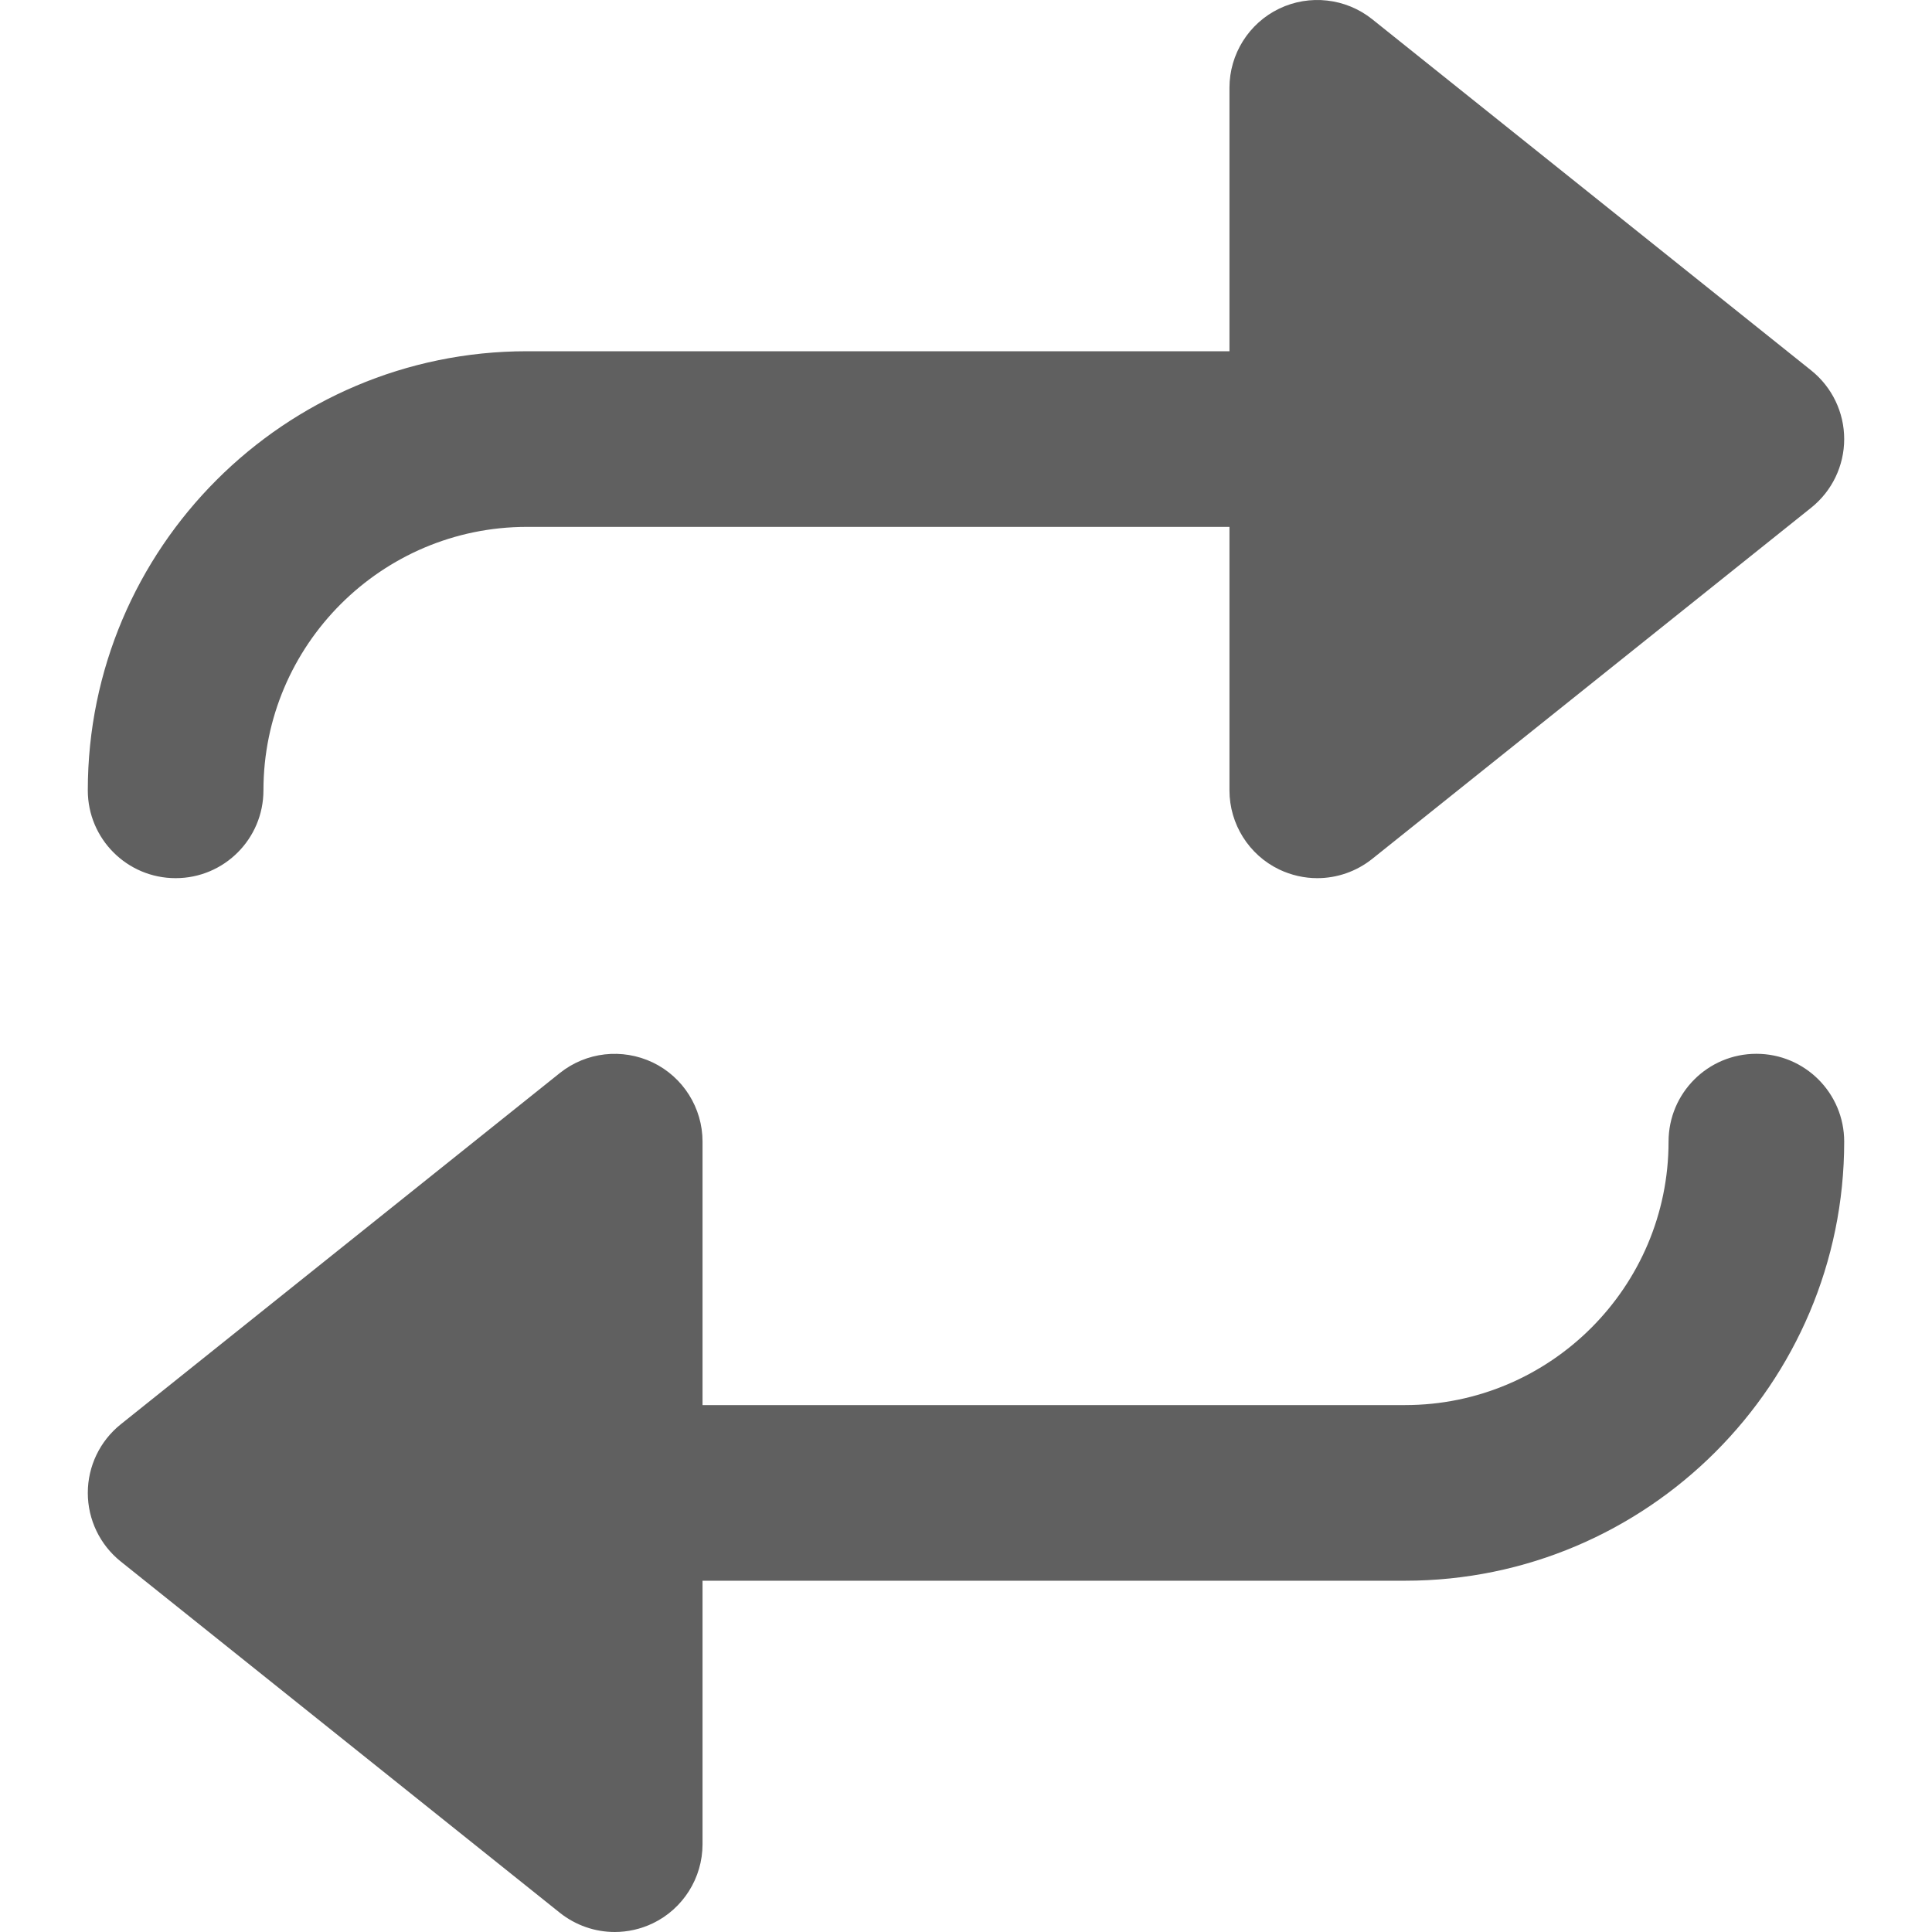
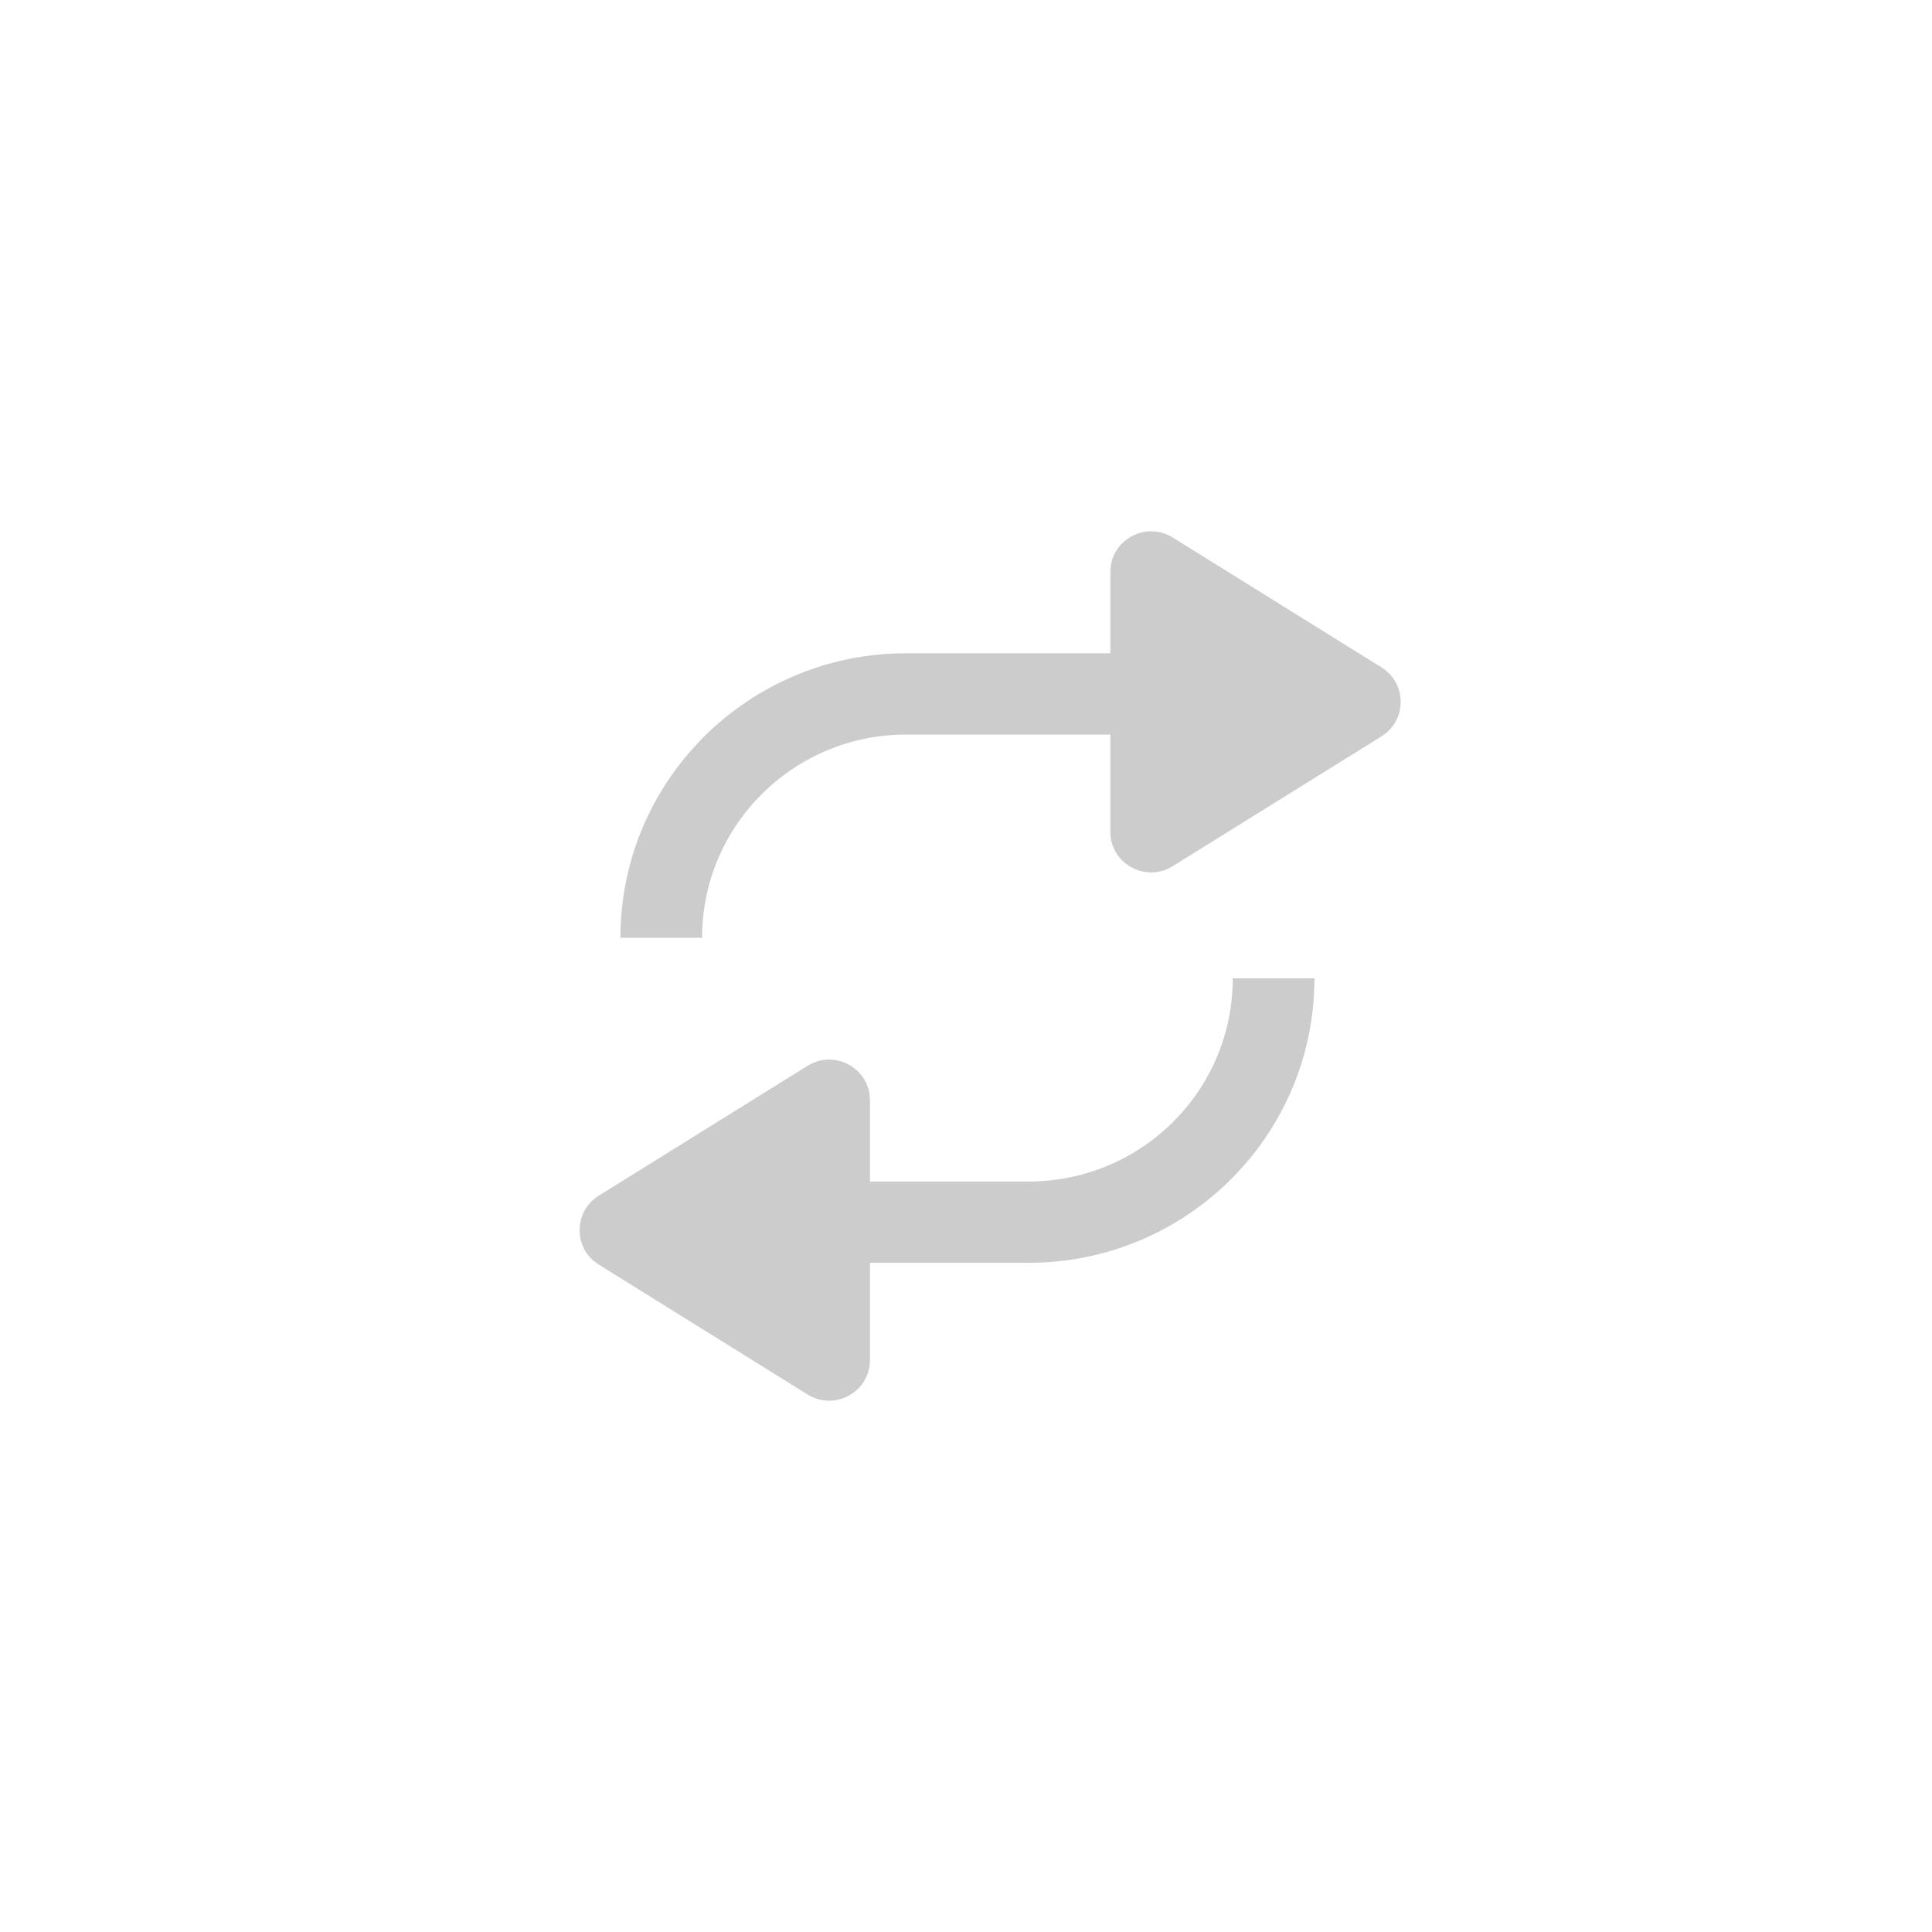
- <svg xmlns="http://www.w3.org/2000/svg" version="1.1" id="Layer_1" width="20px" height="20px" x="0px" y="0px" fill="#606060" viewBox="0 0 511.991 511.991" style="enable-background:new 0 0 511.991 511.991;" xml:space="preserve">
-   <g>
-     <g>
-       <g>
-         <path d="M465.45,279.263c-12.87,0-23.273,10.426-23.273,23.273c0,38.493-31.325,69.818-69.818,69.818H186.177v-69.818 c0-8.937-5.143-17.105-13.172-20.969c-8.122-3.863-17.641-2.793-24.646,2.793L31.995,377.451 c-5.516,4.422-8.727,11.101-8.727,18.176c0,7.075,3.212,13.754,8.727,18.176l116.364,93.091 c4.212,3.351,9.356,5.097,14.545,5.097c3.421,0,6.889-0.768,10.1-2.304c8.029-3.863,13.172-12.032,13.172-20.969V418.9h186.182 c64.163,0,116.364-52.201,116.364-116.364C488.723,289.689,478.32,279.263,465.45,279.263z" />
-         <path d="M46.541,232.718c12.87,0,23.273-10.426,23.273-23.273c0-38.493,31.325-69.818,69.818-69.818h186.182v69.818 c0,8.937,5.143,17.105,13.172,20.969c3.235,1.536,6.679,2.304,10.1,2.304c5.19,0,10.333-1.745,14.545-5.097l116.364-93.091 c5.516-4.422,8.727-11.101,8.727-18.176s-3.212-13.754-8.727-18.176L363.632,5.087c-6.982-5.585-16.617-6.656-24.646-2.793 s-13.172,12.032-13.172,20.969v69.818H139.632c-64.163,0-116.364,52.201-116.364,116.364 C23.268,222.292,33.671,232.718,46.541,232.718z" />
-       </g>
-     </g>
-   </g>
+ <svg xmlns="http://www.w3.org/2000/svg" width="40" height="40" viewBox="0 0 40 40" fill="none">
+   <path d="M28.603 15.245C29.132 14.915 29.132 14.147 28.603 13.818L24.281 11.129C23.718 10.779 22.988 11.182 22.988 11.843V17.22C22.988 17.881 23.718 18.284 24.281 17.933L28.603 15.245Z" fill="#CCCCCC" />
+   <path d="M12.397 26.182C11.868 25.853 11.868 25.085 12.397 24.755L16.719 22.067C17.282 21.716 18.012 22.119 18.012 22.78V28.157C18.012 28.818 17.282 29.221 16.719 28.871L12.397 26.182Z" fill="#CCCCCC" />
+   <path fill-rule="evenodd" clip-rule="evenodd" d="M18.762 15.208C16.428 15.208 14.536 17.091 14.536 19.415H12.845C12.845 16.162 15.494 13.525 18.762 13.525H22.988C23.455 13.525 23.833 13.902 23.833 14.367C23.833 14.831 23.455 15.208 22.988 15.208H18.762Z" fill="#CCCCCC" />
+   <path fill-rule="evenodd" clip-rule="evenodd" d="M21.297 24.462C23.631 24.462 25.523 22.579 25.523 20.256H27.214C27.214 23.508 24.565 26.145 21.297 26.145H17.071C16.604 26.145 16.226 25.768 16.226 25.304C16.226 24.839 16.604 24.462 17.071 24.462H21.297Z" fill="#CCCCCC" />
</svg>
